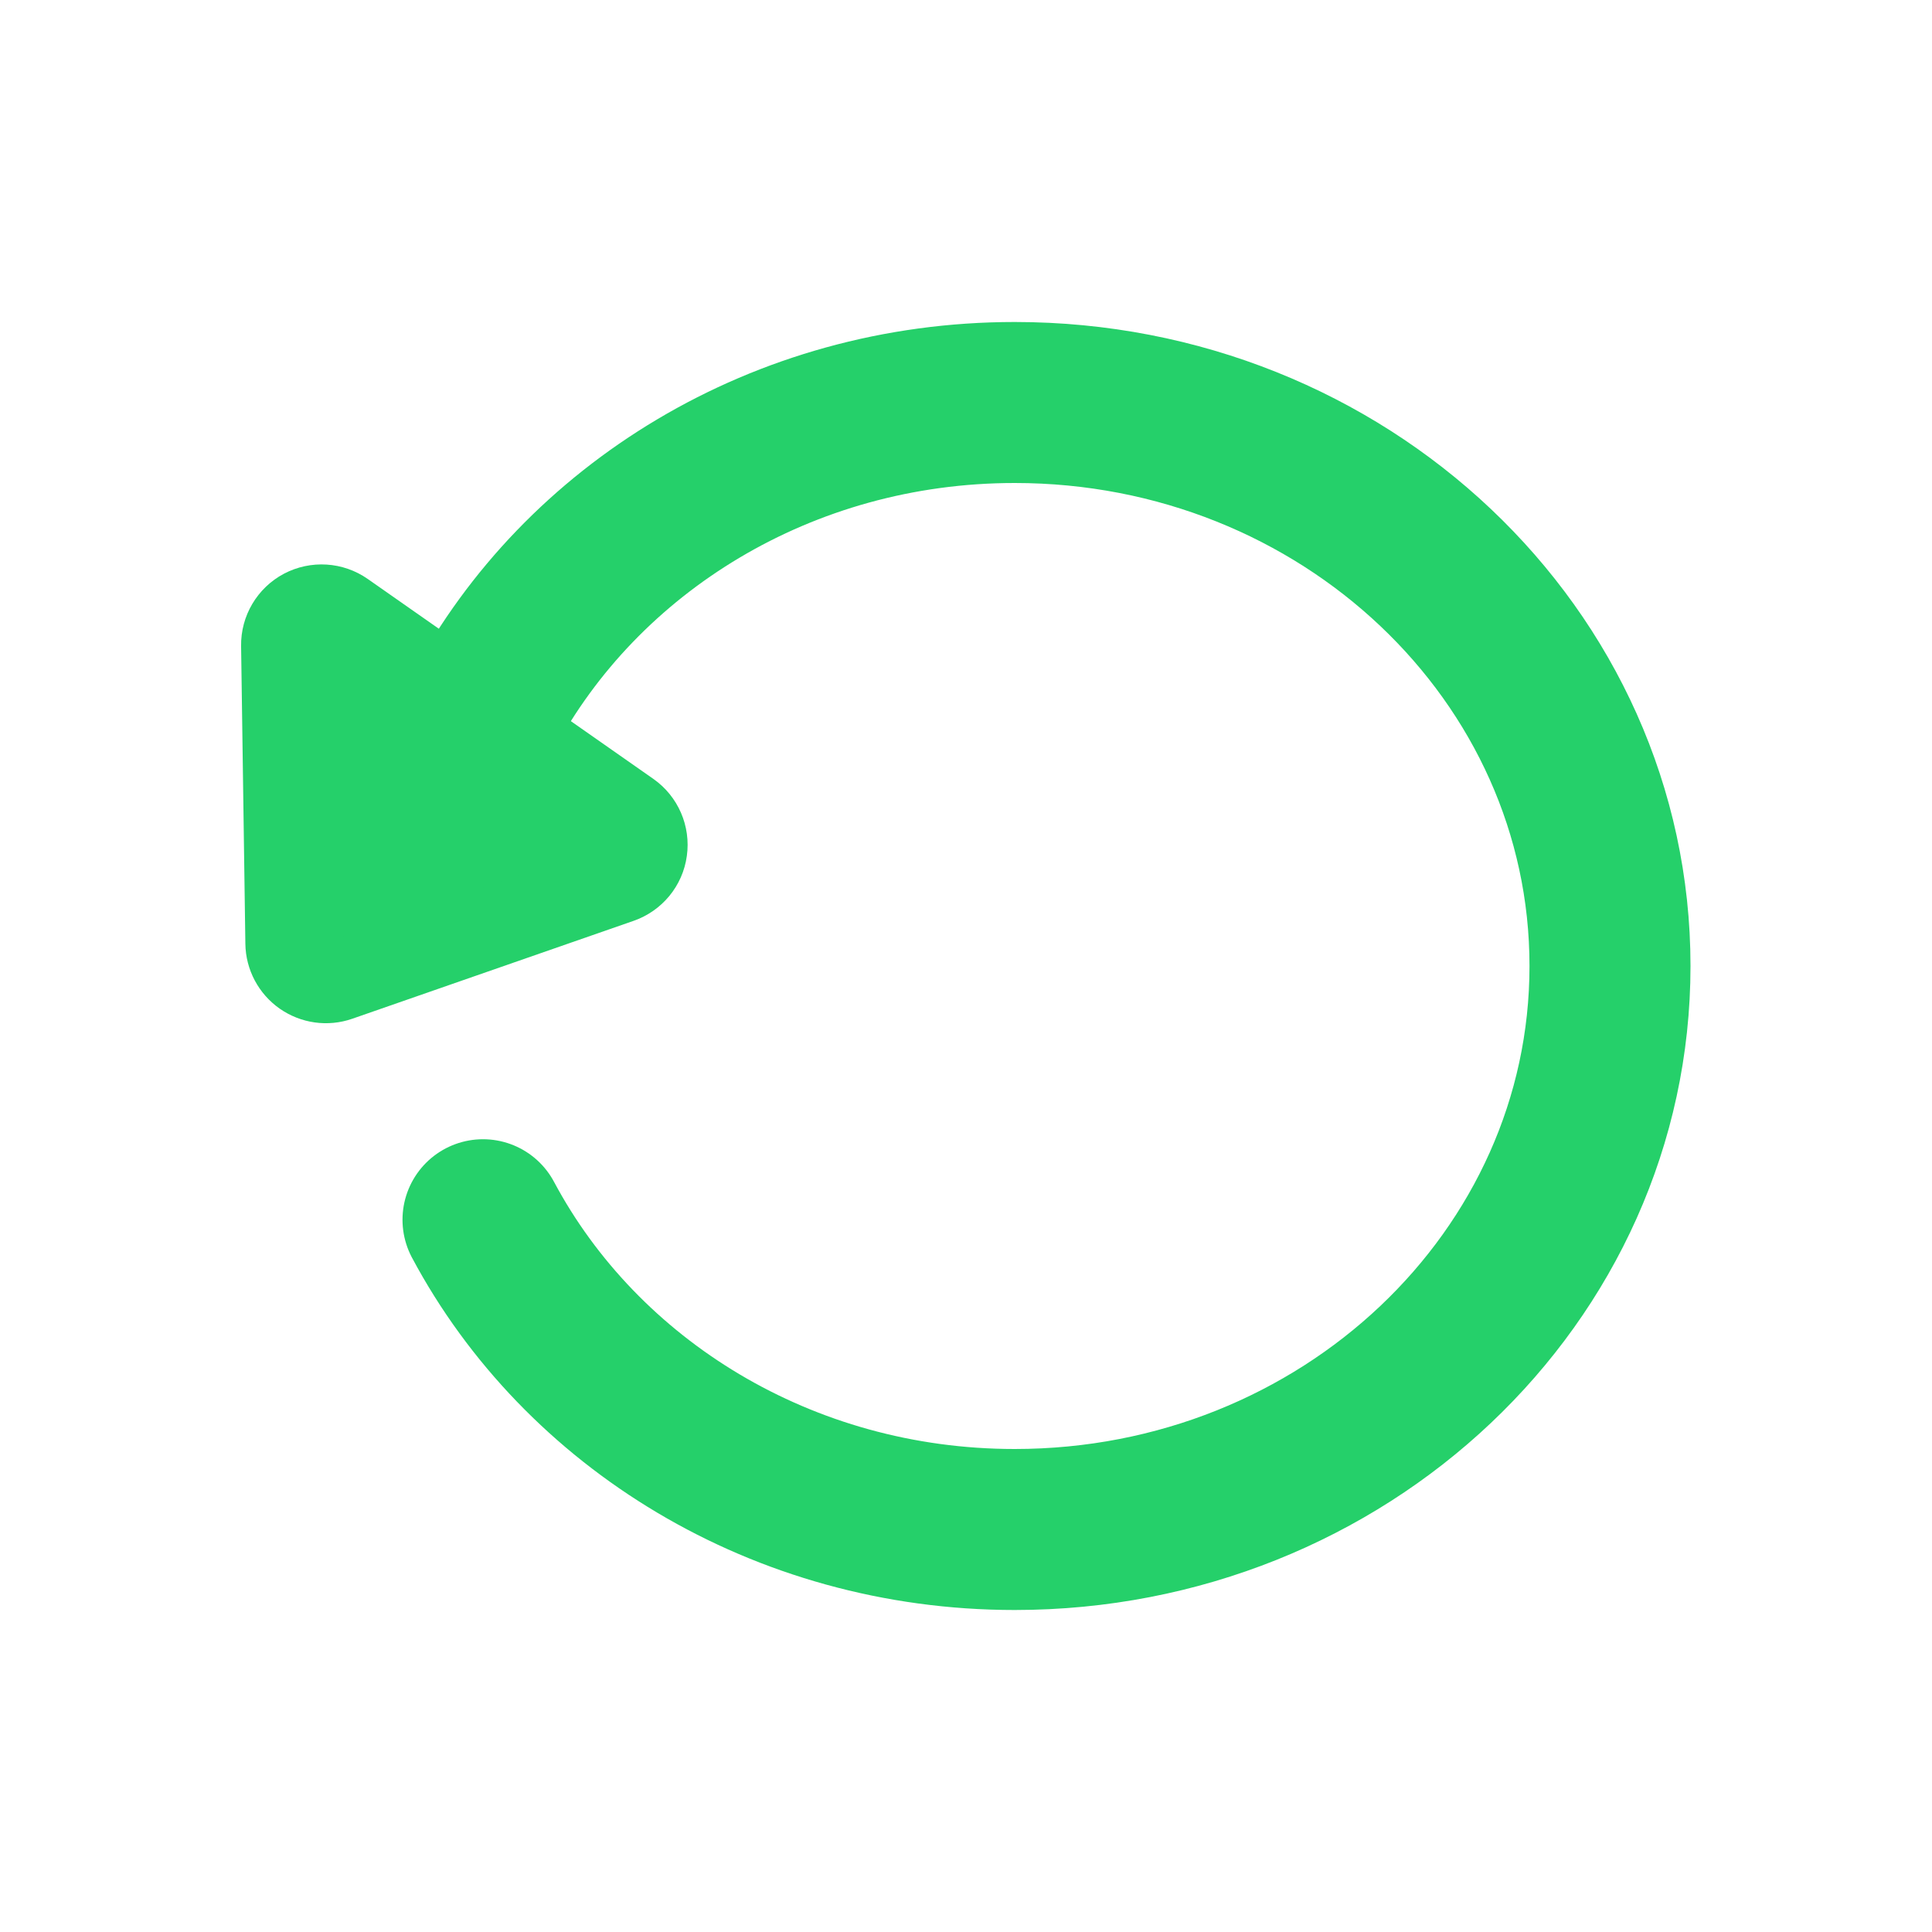
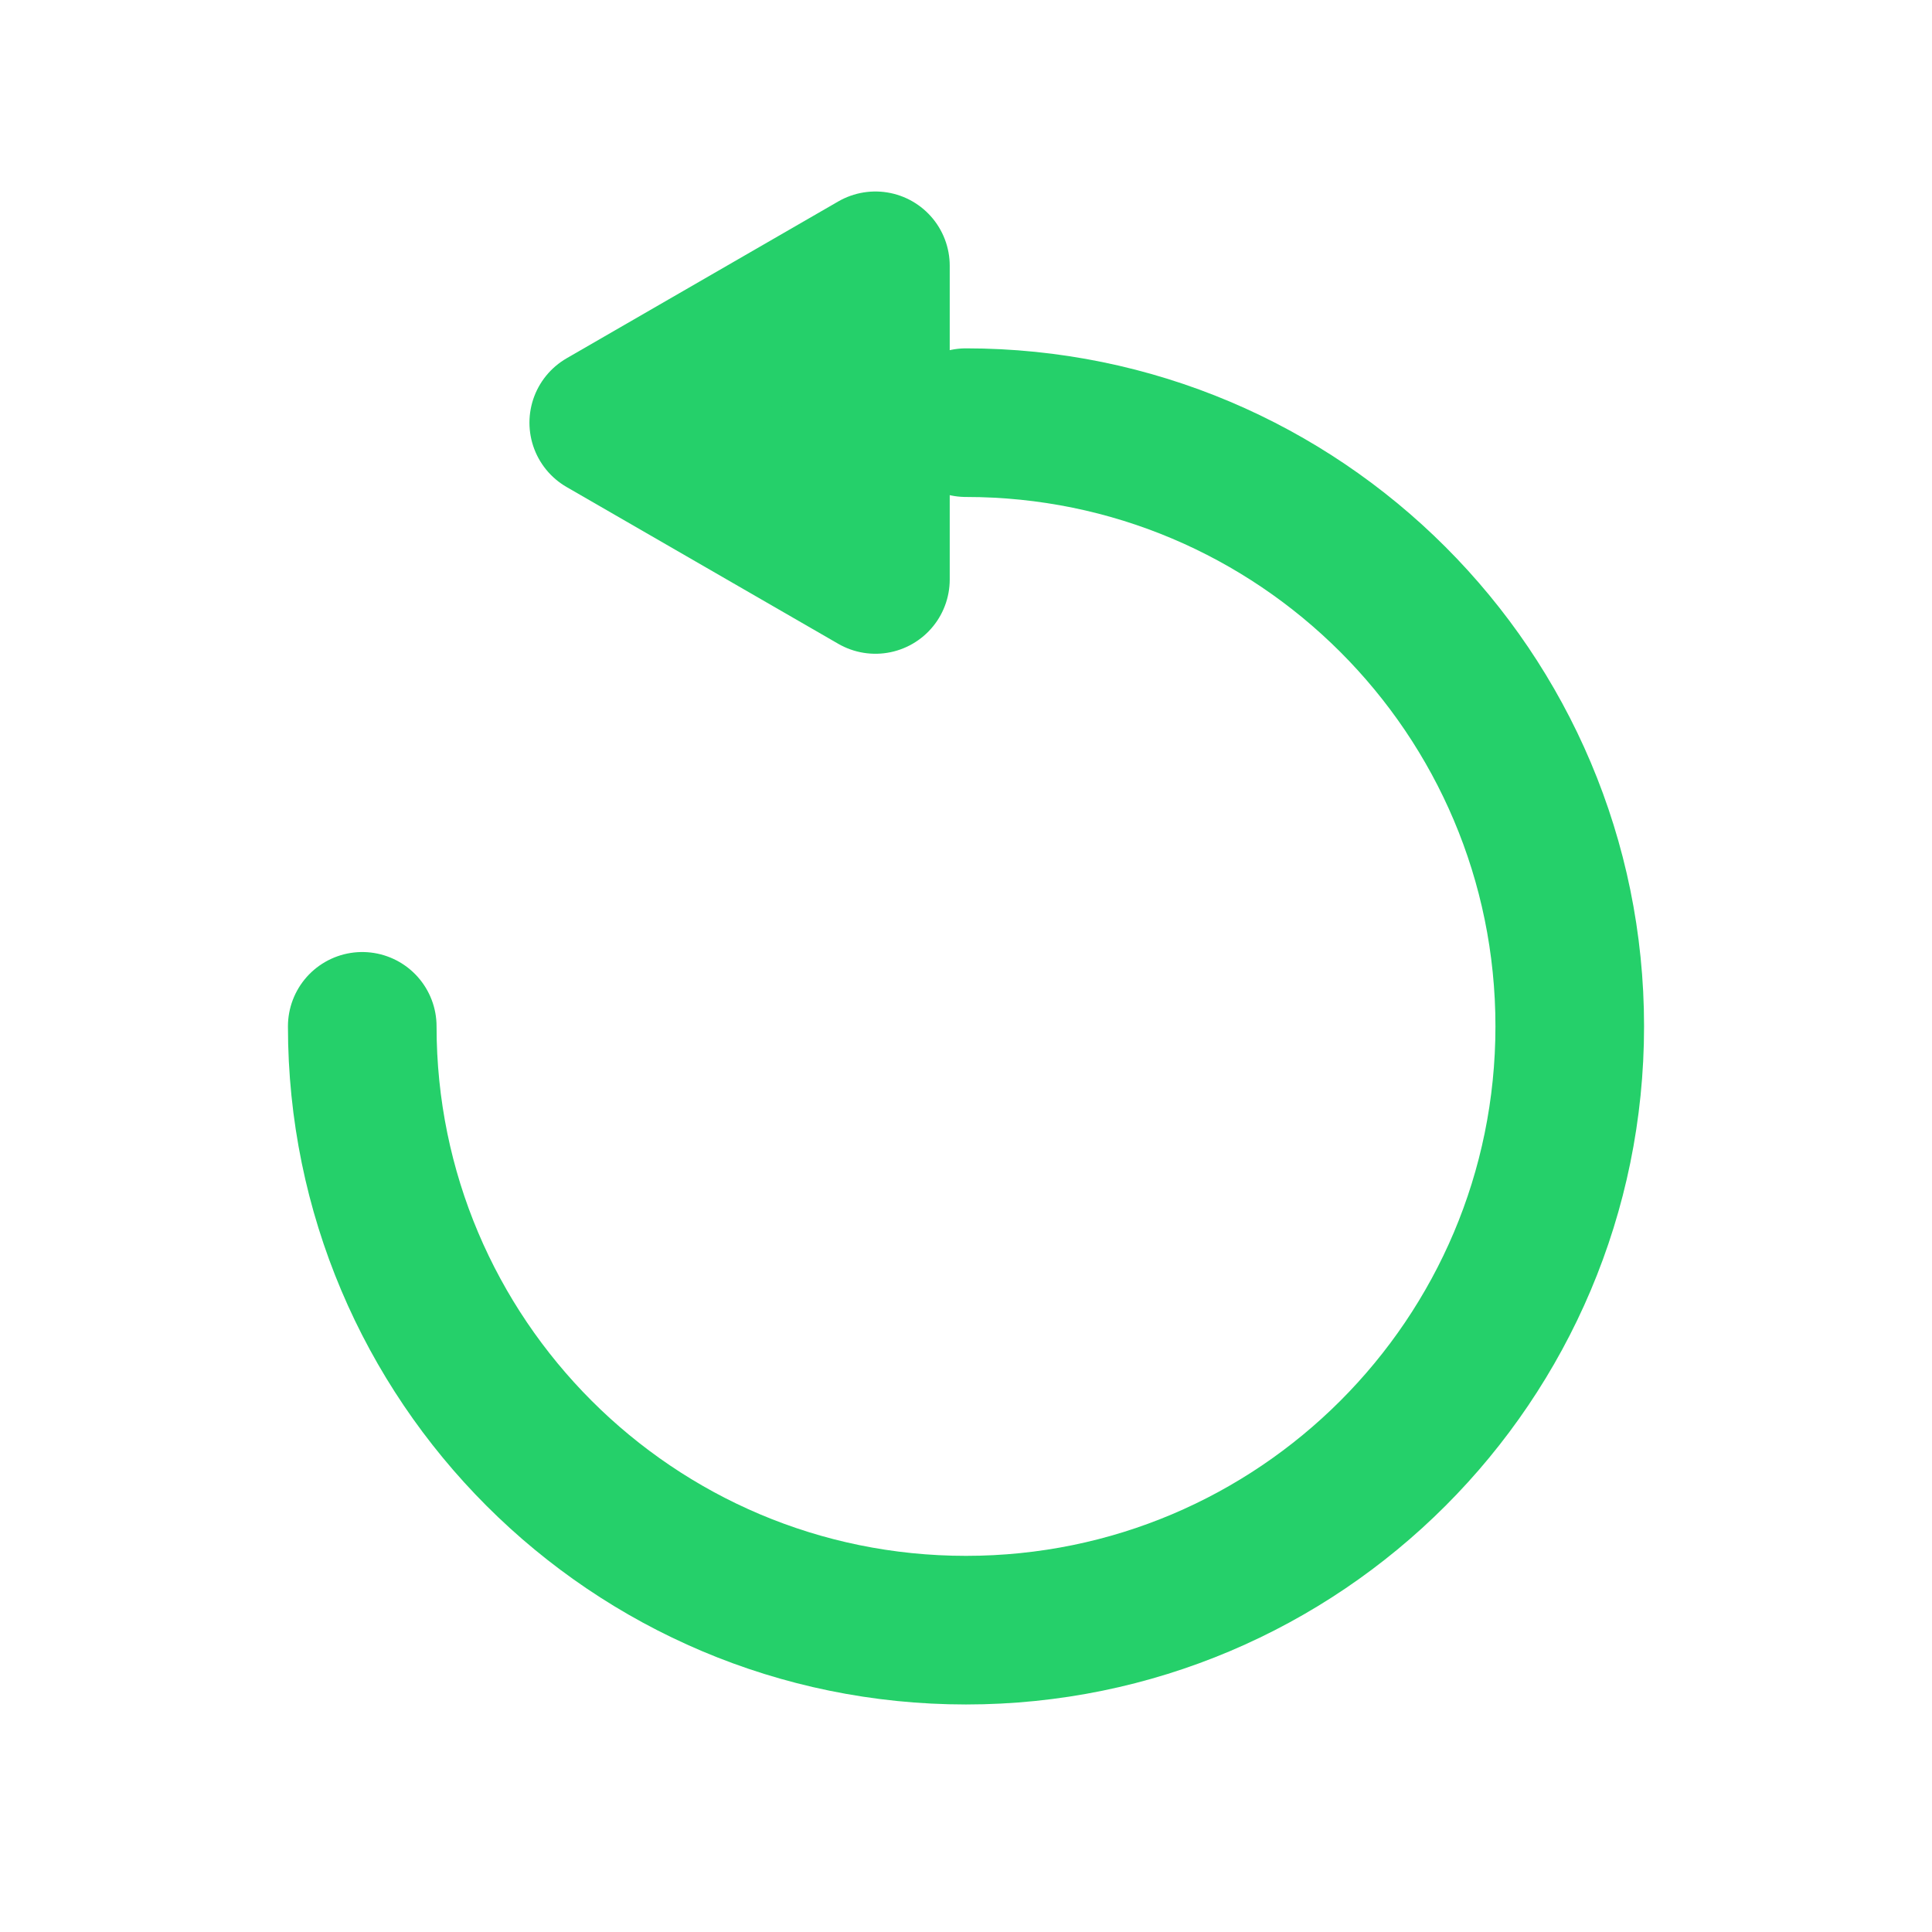
- <svg xmlns="http://www.w3.org/2000/svg" width="24" height="24" viewBox="0 0 24 24" fill="none">
-   <path d="M6 8.848C7.218 6.565 9.718 5 12.605 5C16.689 5 20 8.134 20 12C20 15.866 16.689 19 12.605 19C9.718 19 7.218 17.435 6 15.152" stroke="#25D06A" stroke-width="2" stroke-linecap="round" />
-   <path d="M3.548 11.718C3.55 11.878 3.63 12.028 3.761 12.12C3.893 12.212 4.06 12.236 4.212 12.183L7.706 10.967C7.884 10.905 8.012 10.75 8.037 10.564C8.063 10.378 7.983 10.193 7.829 10.085L4.282 7.602C4.128 7.494 3.927 7.482 3.761 7.569C3.595 7.657 3.492 7.831 3.495 8.018L3.548 11.718Z" fill="#25D06A" stroke="#25D06A" stroke-linejoin="round" />
+ <svg xmlns="http://www.w3.org/2000/svg" width="26" height="26" viewBox="0 0 26 26" fill="none">
+   <path d="M4.875 13.812C4.875 18.3 8.513 21.938 13 21.938C17.487 21.938 21.125 18.3 21.125 13.812C21.125 9.325 17.487 5.688 13 5.688" stroke="#25D06A" stroke-width="2" stroke-linecap="round" />
+   <path d="M8.125 5.688L11.781 7.798V3.577L8.125 5.688Z" fill="#25D06A" stroke="#25D06A" stroke-width="2" stroke-linejoin="round" />
</svg>
